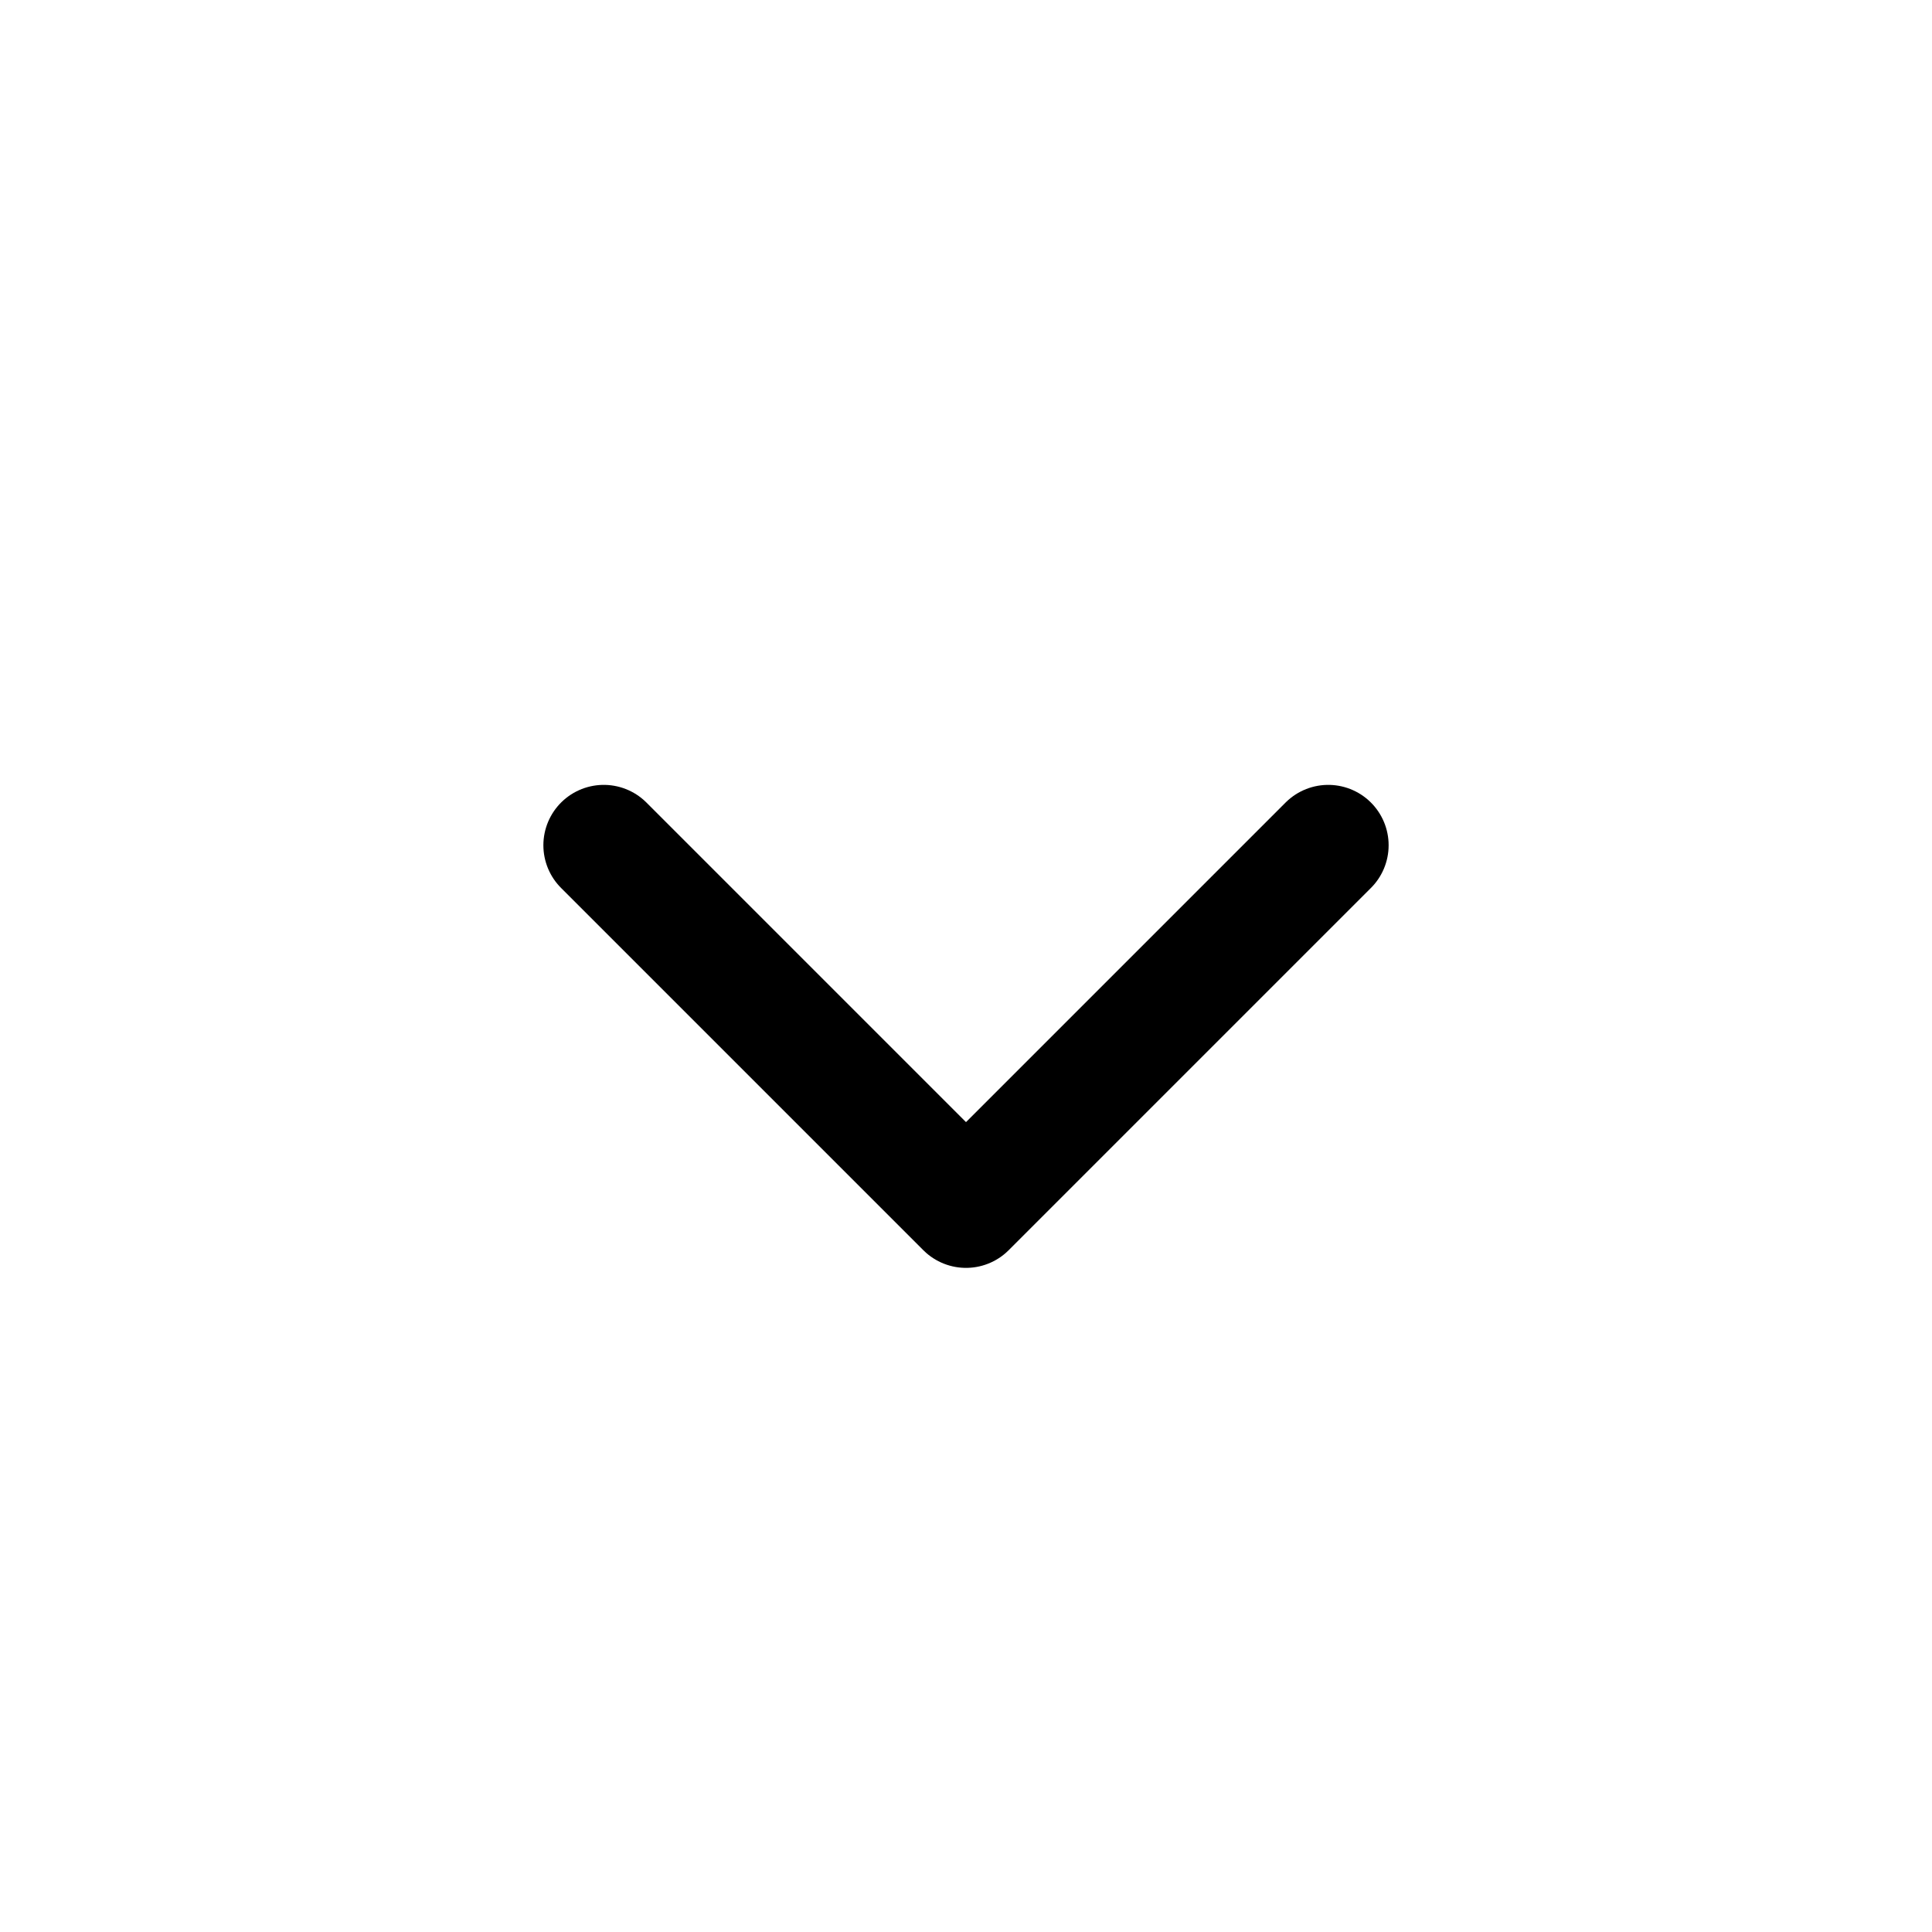
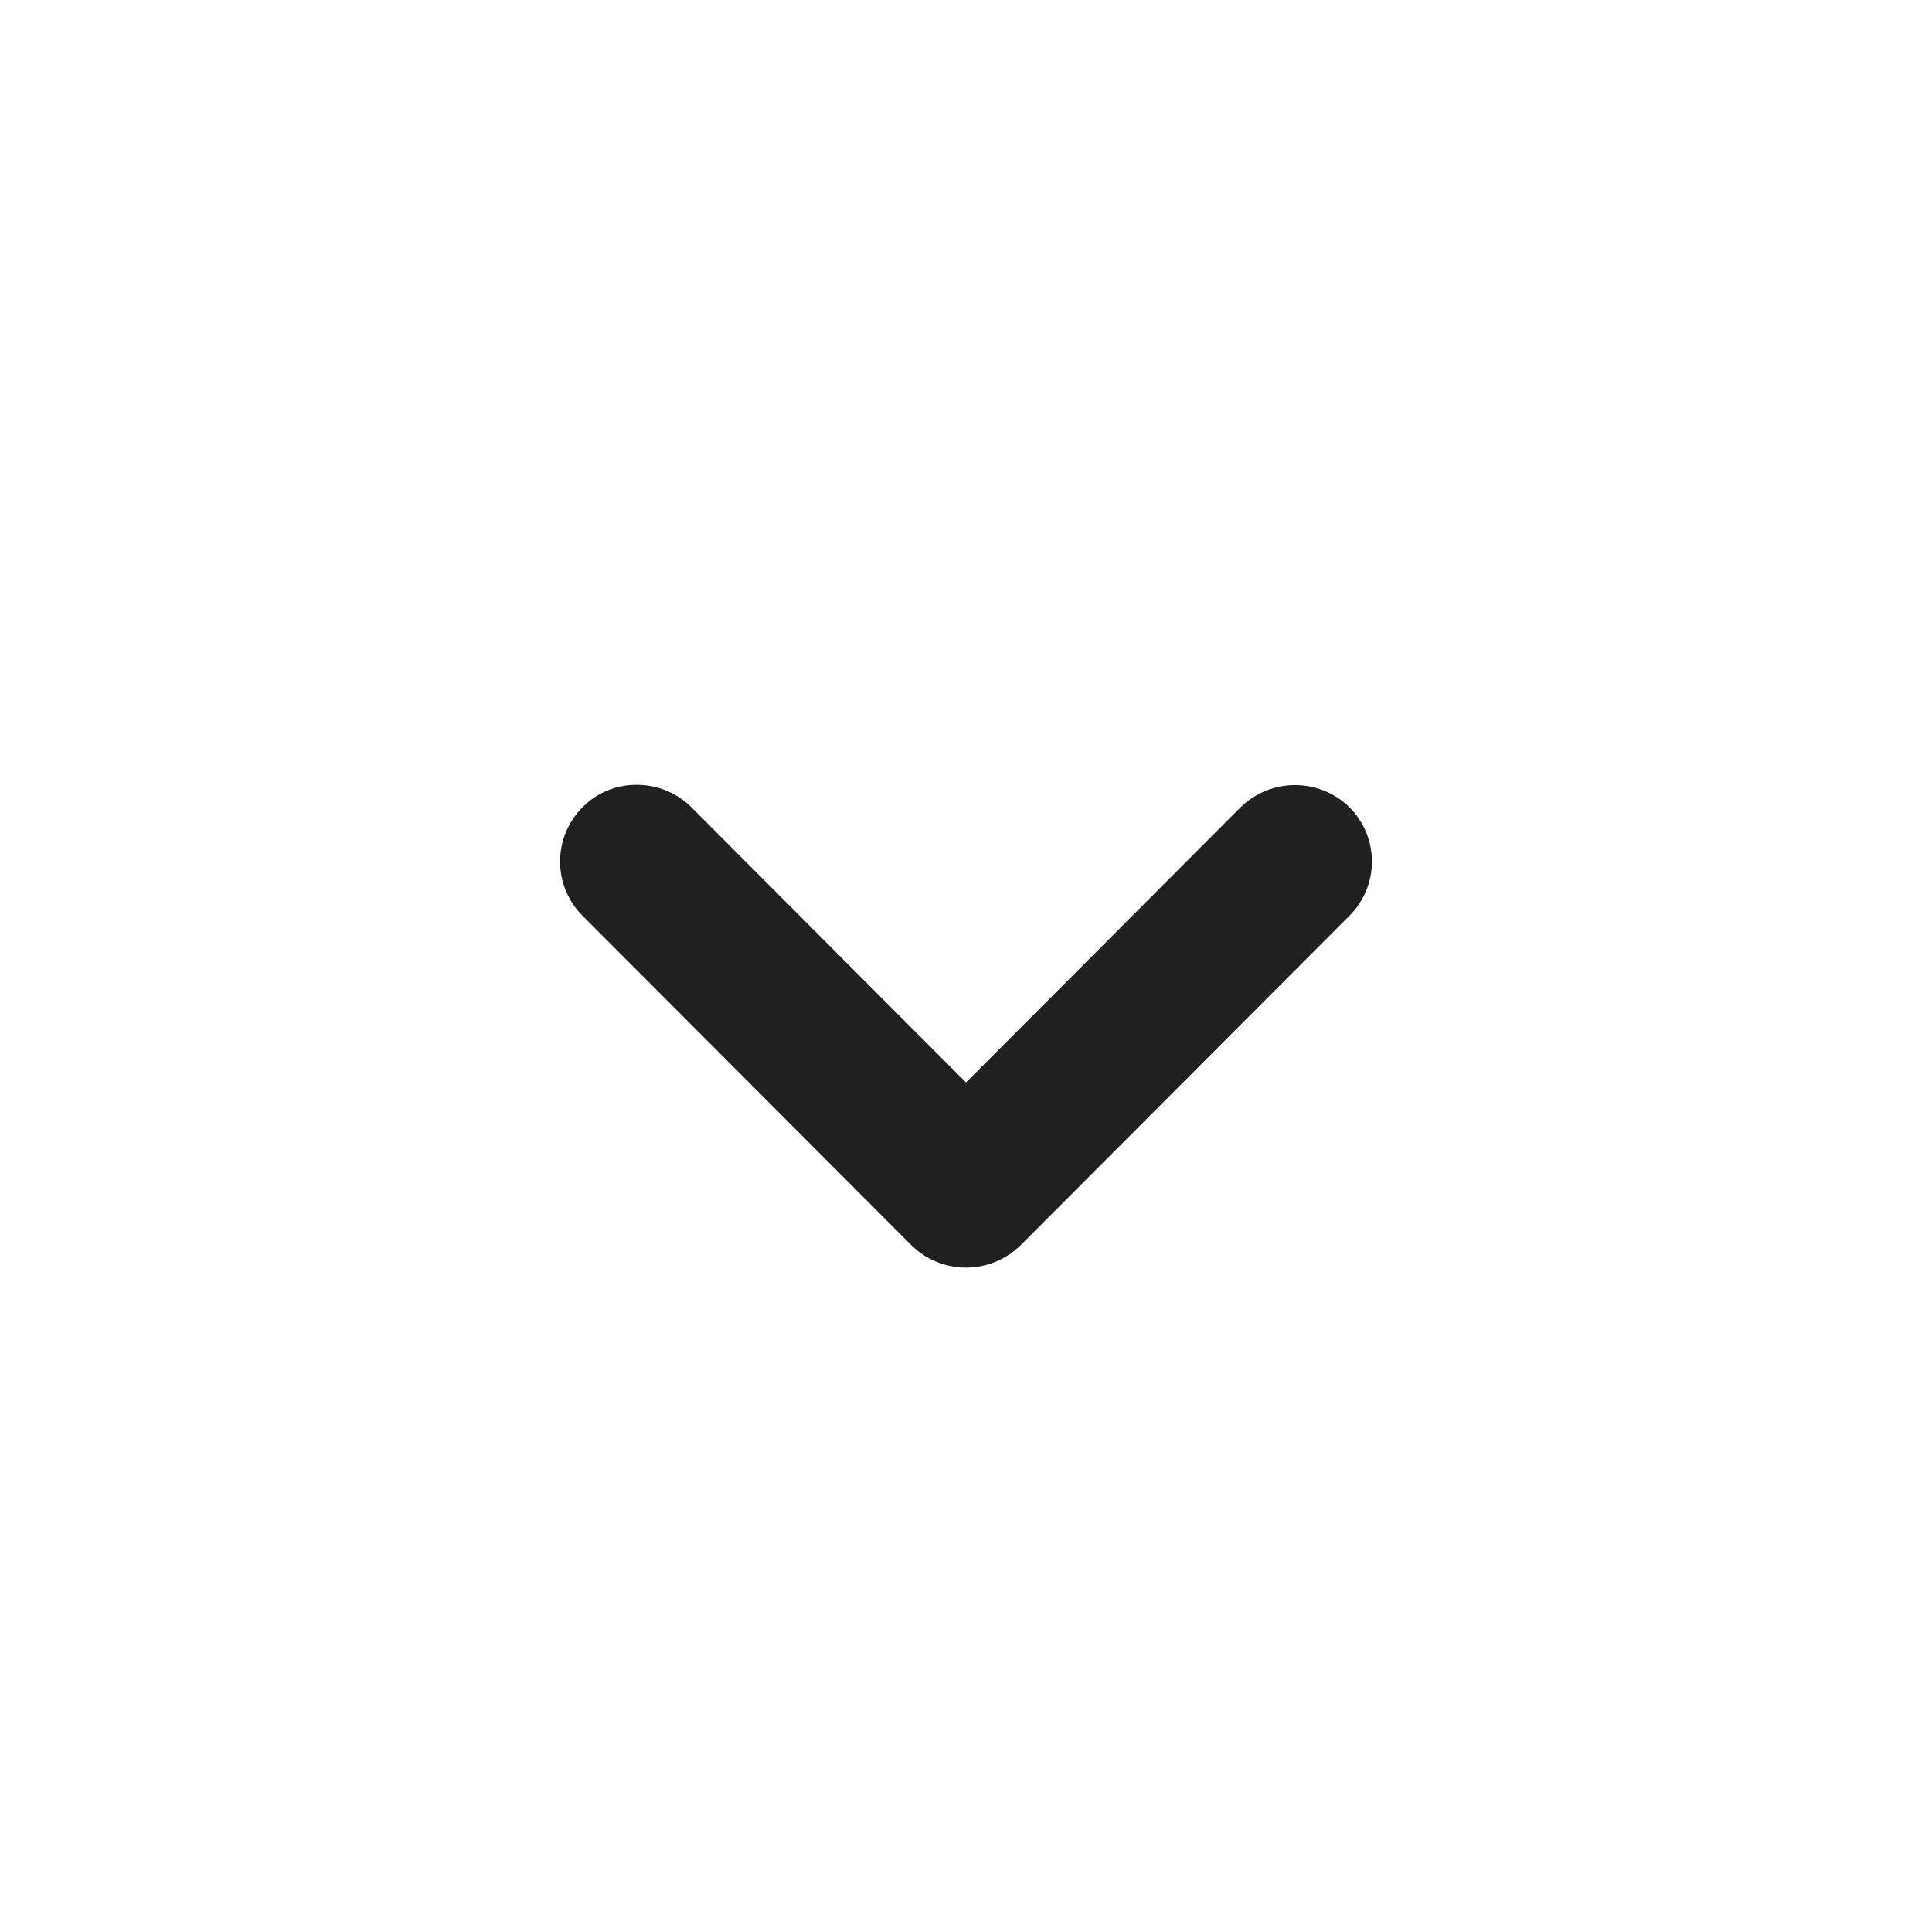
- <svg xmlns="http://www.w3.org/2000/svg" aria-hidden="true" viewBox="0 0 32 32">
-   <path fill="none" stroke="currentColor" stroke-linecap="round" stroke-linejoin="round" stroke-width="2" d="M22 14l-6 6-6-6" />
+ <svg xmlns="http://www.w3.org/2000/svg" fill="currentColor" aria-hidden="true" viewBox="0 0 32 32">
+   <path fill="#221f20" d="M10.55 13a1.27 1.27 0 01.9.37L16 17.93l4.55-4.56a1.29 1.29 0 011.8 0 1.27 1.27 0 010 1.8l-5.45 5.46a1.29 1.29 0 01-1.8 0l-5.45-5.46a1.27 1.27 0 010-1.8 1.24 1.24 0 01.9-.37z" />
</svg>
